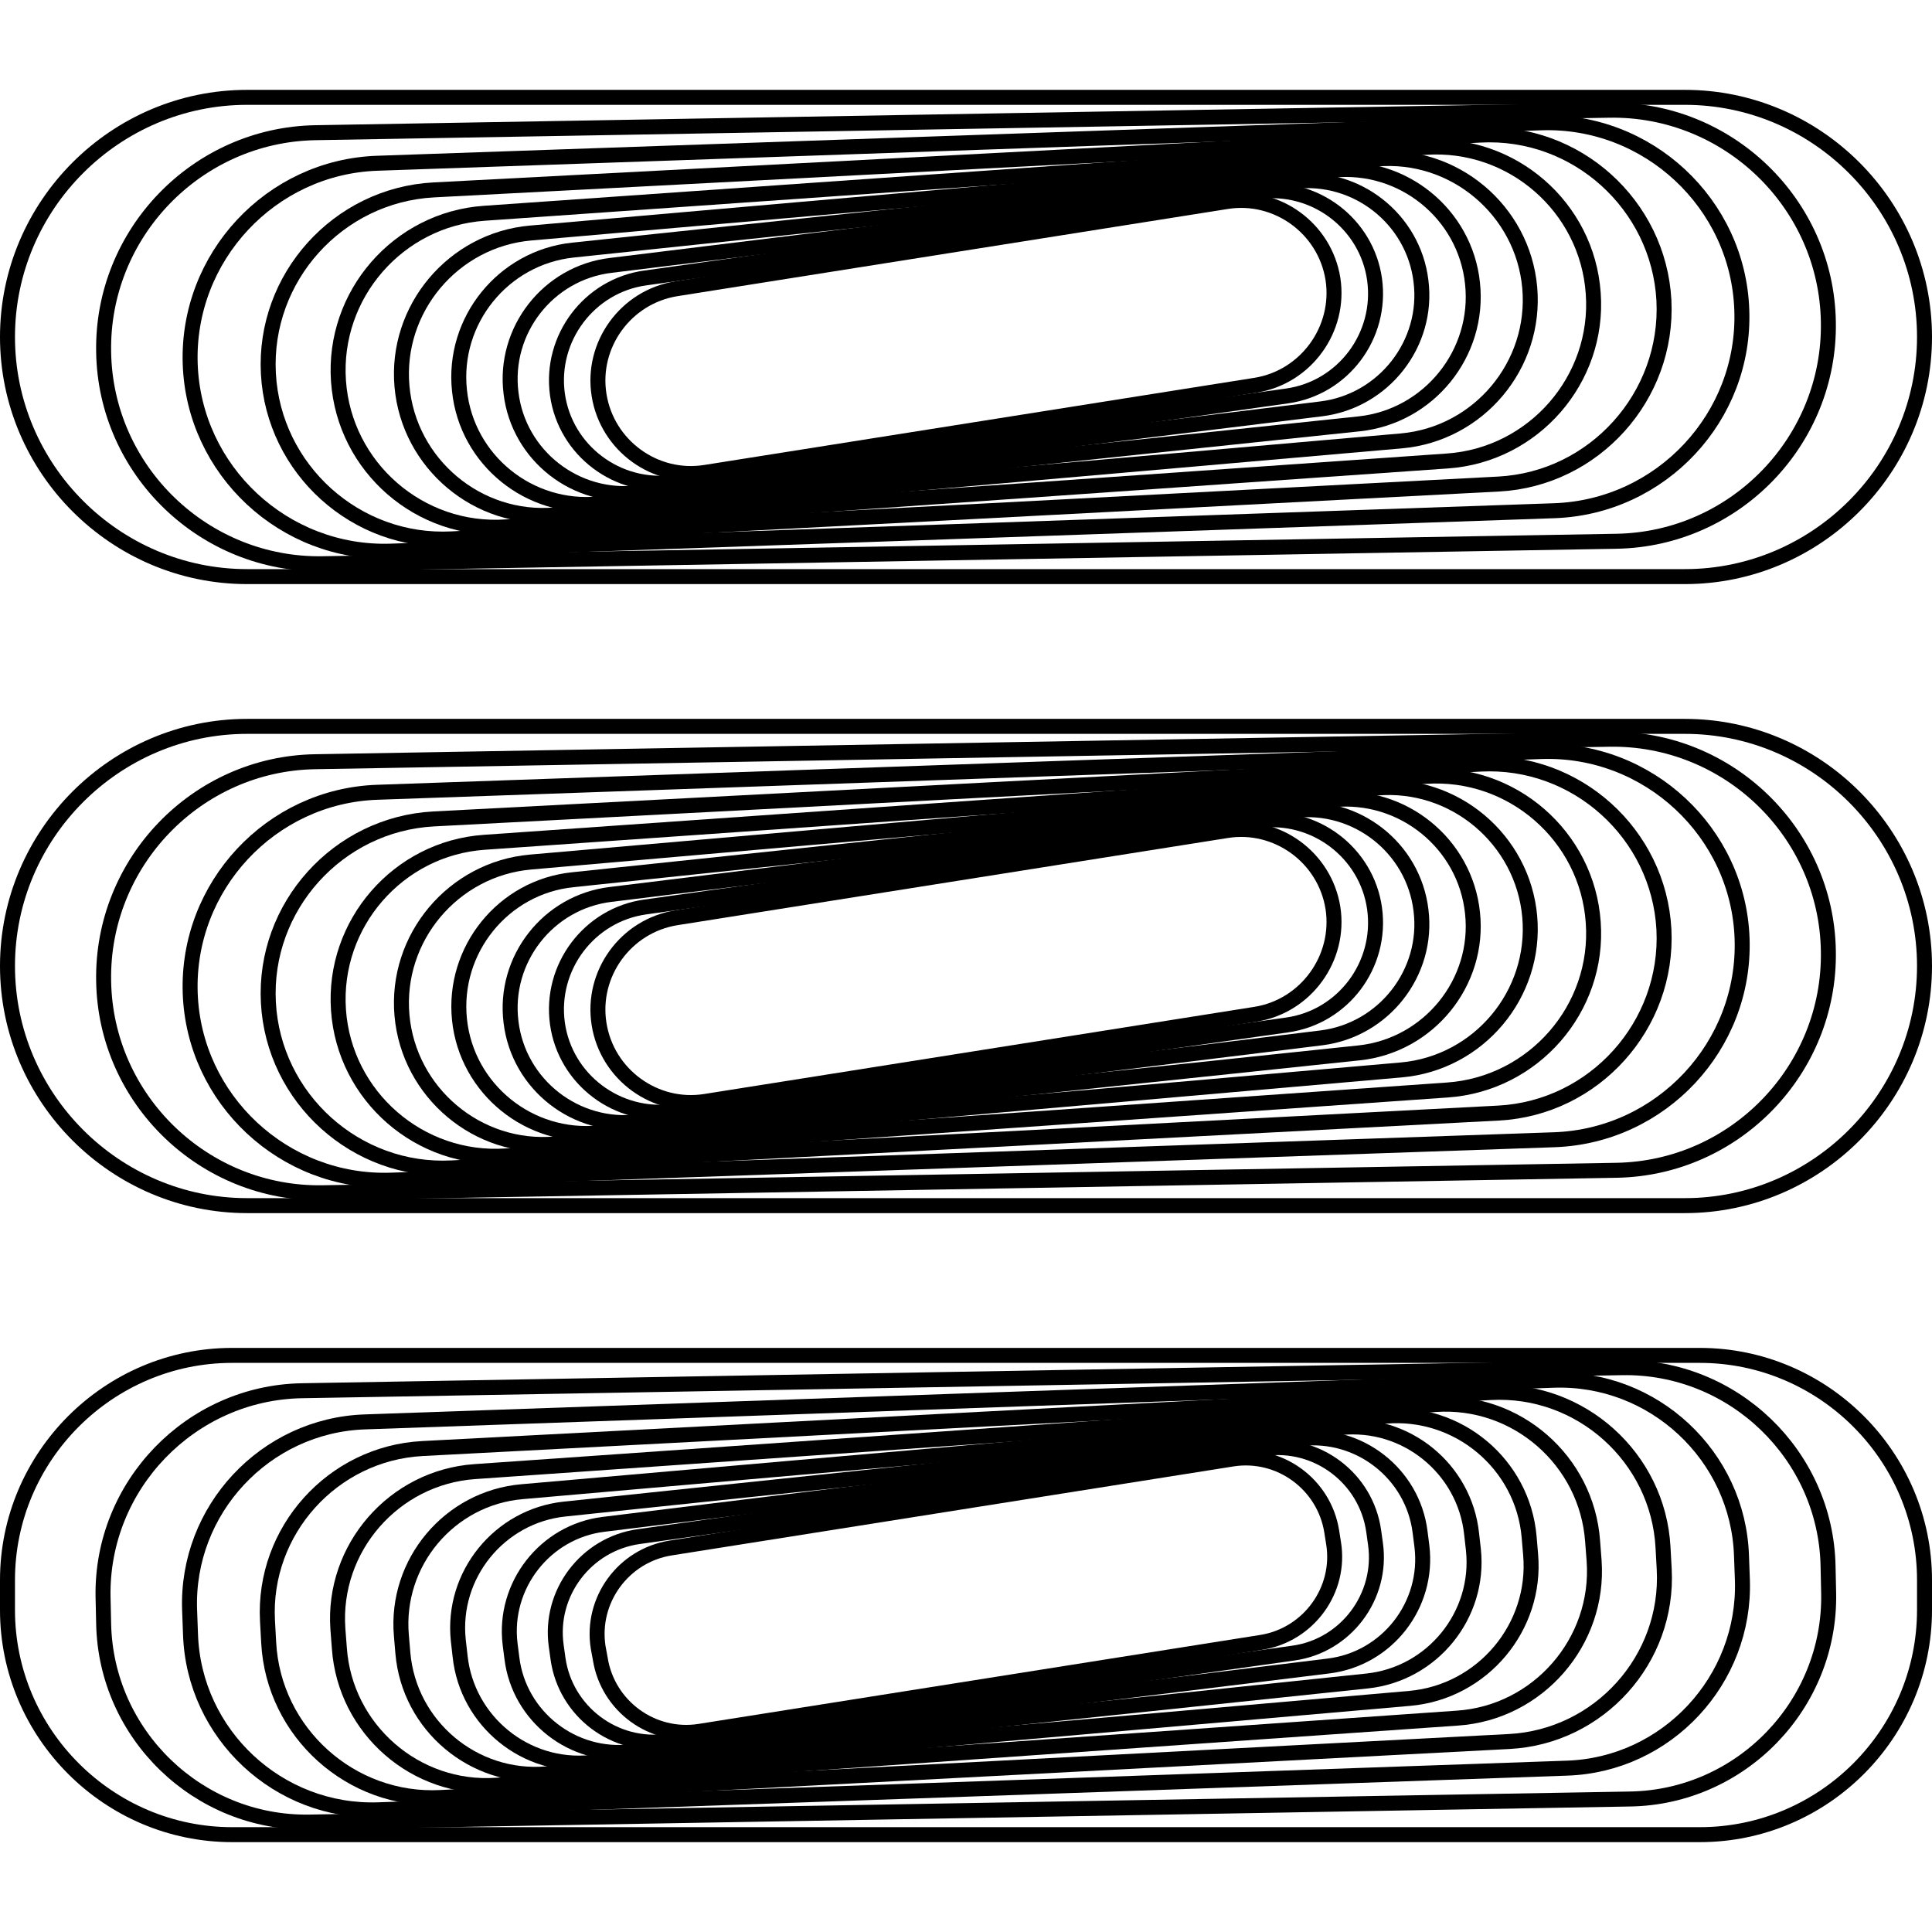
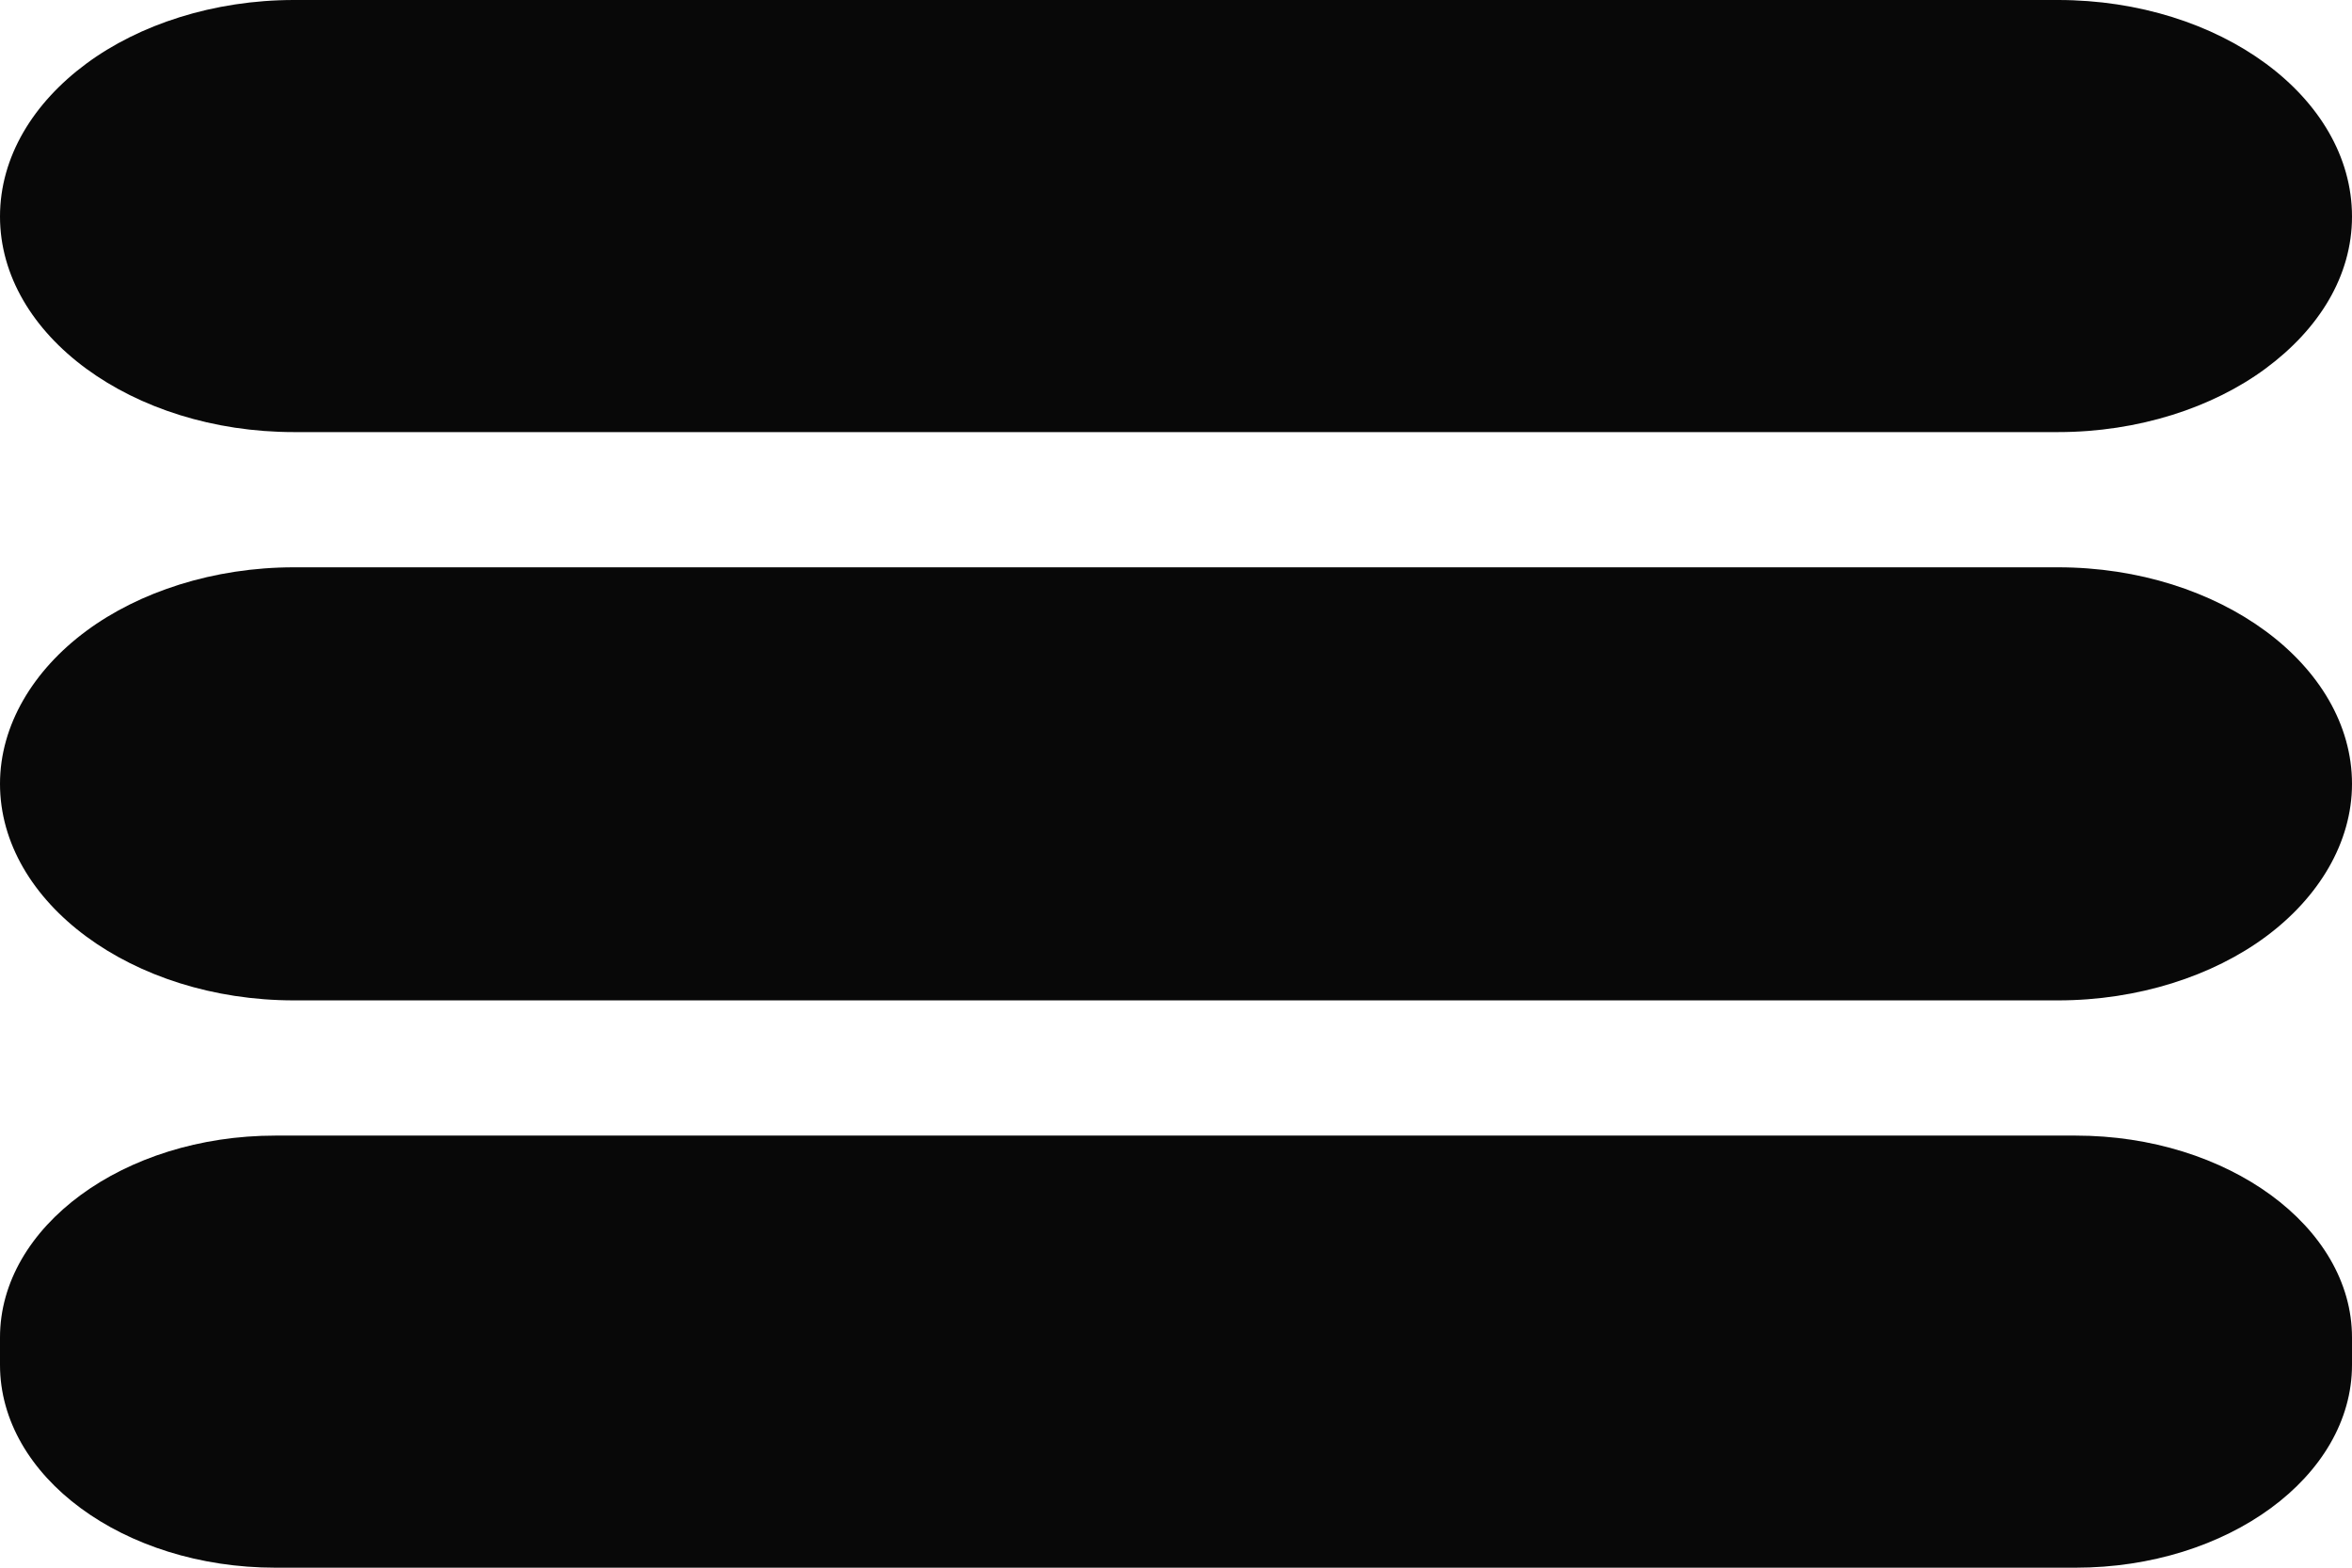
- <svg xmlns="http://www.w3.org/2000/svg" version="1.1" x="0px" y="0px" width="24px" height="24px" viewBox="0 0 64.5 58.5" style="enable-background:new 0 0 64.5 58.5;" xml:space="preserve">
+ <svg xmlns="http://www.w3.org/2000/svg" version="1.1" x="0px" y="0px" width="24px" height="16px" viewBox="0 0 24 16" style="enable-background:new 0 0 24 16;" xml:space="preserve">
  <style type="text/css">
- 	.st0{fill:none;stroke:#000000;stroke-width:0.5;stroke-miterlimit:10;}
+ 	.st0{fill:#080808;}
</style>
  <defs>
</defs>
  <g>
    <g>
-       <path class="st0" d="M41.92,9.86l-18.37,2.91c-1.68,0.27-3.28-0.89-3.55-2.58l0,0c-0.27-1.68,0.89-3.28,2.58-3.55l18.37-2.91    c1.68-0.27,3.28,0.89,3.55,2.58v0C44.76,7.99,43.6,9.59,41.92,9.86z" />
-     </g>
-     <g>
-       <path class="st0" d="M42.96,10.22L22.5,13.1c-1.88,0.26-3.63-1.06-3.89-2.93v0c-0.26-1.88,1.06-3.63,2.93-3.89L42,3.4    c1.88-0.26,3.63,1.06,3.89,2.93l0,0C46.15,8.21,44.84,9.96,42.96,10.22z" />
-     </g>
-     <g>
-       <path class="st0" d="M44.11,10.65l-22.79,2.8c-2.09,0.26-4.01-1.24-4.26-3.33v0c-0.26-2.09,1.24-4.01,3.33-4.26l22.79-2.8    c2.09-0.26,4.01,1.24,4.26,3.33l0,0C47.7,8.47,46.2,10.39,44.11,10.65z" />
-     </g>
-     <g>
-       <path class="st0" d="M45.38,11.15l-25.37,2.67c-2.33,0.24-4.43-1.46-4.67-3.78l0,0C15.09,7.7,16.8,5.6,19.12,5.35l25.37-2.67    c2.33-0.24,4.43,1.46,4.67,3.78l0,0C49.41,8.8,47.7,10.9,45.38,11.15z" />
-     </g>
-     <g>
-       <path class="st0" d="M46.78,11.72l-28.24,2.47c-2.59,0.23-4.89-1.71-5.12-4.29v0c-0.23-2.59,1.71-4.89,4.29-5.12l28.24-2.47    c2.59-0.23,4.89,1.71,5.12,4.29v0C51.3,9.19,49.37,11.49,46.78,11.72z" />
-     </g>
-     <g>
-       <path class="st0" d="M48.32,12.39l-31.42,2.2c-2.88,0.2-5.4-1.99-5.6-4.87l0,0c-0.2-2.88,1.99-5.4,4.87-5.6l31.42-2.2    c2.88-0.2,5.4,1.99,5.6,4.87v0C53.4,9.67,51.2,12.19,48.32,12.39z" />
-     </g>
-     <g>
-       <path class="st0" d="M50.03,13.16l-34.94,1.83c-3.2,0.17-5.96-2.32-6.13-5.52l0,0c-0.17-3.2,2.32-5.96,5.52-6.13l34.94-1.83    c3.2-0.17,5.96,2.32,6.13,5.52l0,0C55.71,10.23,53.23,12.99,50.03,13.16z" />
-     </g>
-     <g>
-       <path class="st0" d="M51.9,14.05L13.05,15.4c-3.56,0.12-6.58-2.69-6.7-6.25l0,0c-0.12-3.56,2.69-6.58,6.25-6.7L51.45,1.1    c3.56-0.12,6.58,2.69,6.7,6.25v0C58.28,10.91,55.47,13.92,51.9,14.05z" />
-     </g>
-     <g>
-       <path class="st0" d="M53.97,15.07l-43.19,0.75c-3.96,0.07-7.26-3.11-7.32-7.07l0,0C3.39,4.79,6.57,1.5,10.53,1.43l43.19-0.75    c3.96-0.07,7.26,3.11,7.32,7.07v0C61.11,11.71,57.93,15,53.97,15.07z" />
-     </g>
-     <g>
-       <path class="st0" d="M56.25,16.25h-48c-4.4,0-8-3.6-8-8v0c0-4.4,3.6-8,8-8h48c4.4,0,8,3.6,8,8v0    C64.25,12.65,60.65,16.25,56.25,16.25z" />
-     </g>
-   </g>
-   <g>
-     <g>
-       <path class="st0" d="M41.92,30.86l-18.37,2.91c-1.68,0.27-3.28-0.89-3.55-2.58l0,0c-0.27-1.68,0.89-3.28,2.58-3.55l18.37-2.91    c1.68-0.27,3.28,0.89,3.55,2.58v0C44.76,28.99,43.6,30.59,41.92,30.86z" />
-     </g>
-     <g>
-       <path class="st0" d="M42.96,31.22L22.5,34.1c-1.88,0.26-3.63-1.06-3.89-2.93v0c-0.26-1.88,1.06-3.63,2.93-3.89L42,24.4    c1.88-0.26,3.63,1.06,3.89,2.93l0,0C46.15,29.21,44.84,30.96,42.96,31.22z" />
-     </g>
-     <g>
-       <path class="st0" d="M44.11,31.65l-22.79,2.8c-2.09,0.26-4.01-1.24-4.26-3.33v0c-0.26-2.09,1.24-4.01,3.33-4.26l22.79-2.8    c2.09-0.26,4.01,1.24,4.26,3.33l0,0C47.7,29.47,46.2,31.39,44.11,31.65z" />
-     </g>
-     <g>
-       <path class="st0" d="M45.38,32.15l-25.37,2.67c-2.33,0.24-4.43-1.46-4.67-3.78l0,0c-0.24-2.33,1.46-4.43,3.78-4.67l25.37-2.67    c2.33-0.24,4.43,1.46,4.67,3.78l0,0C49.41,29.8,47.7,31.9,45.38,32.15z" />
-     </g>
-     <g>
-       <path class="st0" d="M46.78,32.72l-28.24,2.47c-2.59,0.23-4.89-1.71-5.12-4.29v0c-0.23-2.59,1.71-4.89,4.29-5.12l28.24-2.47    c2.59-0.23,4.89,1.71,5.12,4.29v0C51.3,30.19,49.37,32.49,46.78,32.72z" />
-     </g>
-     <g>
-       <path class="st0" d="M48.32,33.39l-31.42,2.2c-2.88,0.2-5.4-1.99-5.6-4.87l0,0c-0.2-2.88,1.99-5.4,4.87-5.6l31.42-2.2    c2.88-0.2,5.4,1.99,5.6,4.87v0C53.4,30.67,51.2,33.19,48.32,33.39z" />
-     </g>
-     <g>
-       <path class="st0" d="M50.03,34.16l-34.94,1.83c-3.2,0.17-5.96-2.32-6.13-5.52l0,0c-0.17-3.2,2.32-5.96,5.52-6.13l34.94-1.83    c3.2-0.17,5.96,2.32,6.13,5.52l0,0C55.71,31.23,53.23,33.99,50.03,34.16z" />
-     </g>
-     <g>
-       <path class="st0" d="M51.9,35.05L13.05,36.4c-3.56,0.12-6.58-2.69-6.7-6.25l0,0c-0.12-3.56,2.69-6.58,6.25-6.7l38.86-1.36    c3.56-0.12,6.58,2.69,6.7,6.25v0C58.28,31.91,55.47,34.92,51.9,35.05z" />
-     </g>
-     <g>
-       <path class="st0" d="M53.97,36.07l-43.19,0.75c-3.96,0.07-7.26-3.11-7.32-7.07l0,0c-0.07-3.96,3.11-7.26,7.07-7.32l43.19-0.75    c3.96-0.07,7.26,3.11,7.32,7.07v0C61.11,32.71,57.93,36,53.97,36.07z" />
-     </g>
-     <g>
-       <path class="st0" d="M56.25,37.25h-48c-4.4,0-8-3.6-8-8v0c0-4.4,3.6-8,8-8h48c4.4,0,8,3.6,8,8v0    C64.25,33.65,60.65,37.25,56.25,37.25z" />
-     </g>
-   </g>
-   <g>
-     <g>
-       <path class="st0" d="M42.11,51.83L23.36,54.8c-1.58,0.25-3.07-0.84-3.32-2.42L19.97,52c-0.25-1.58,0.84-3.07,2.42-3.32l18.75-2.97    c1.58-0.25,3.07,0.84,3.32,2.42l0.06,0.38C44.78,50.08,43.69,51.58,42.11,51.83z" />
-     </g>
-     <g>
-       <path class="st0" d="M43.17,52.19l-20.89,2.94c-1.76,0.25-3.4-0.99-3.65-2.75l-0.06-0.43c-0.25-1.76,0.99-3.4,2.75-3.65    l20.89-2.94c1.76-0.25,3.4,0.99,3.65,2.75l0.06,0.43C46.17,50.3,44.93,51.95,43.17,52.19z" />
-     </g>
-     <g>
-       <path class="st0" d="M44.35,52.62l-23.26,2.86c-1.96,0.24-3.76-1.17-4-3.12l-0.06-0.47c-0.24-1.96,1.17-3.76,3.12-4l23.26-2.86    c1.96-0.24,3.76,1.17,4,3.12l0.06,0.47C47.71,50.58,46.31,52.38,44.35,52.62z" />
-     </g>
-     <g>
-       <path class="st0" d="M45.64,53.12l-25.9,2.72c-2.18,0.23-4.15-1.37-4.38-3.55l-0.06-0.53c-0.23-2.18,1.37-4.15,3.55-4.38    l25.9-2.72c2.18-0.23,4.15,1.37,4.38,3.55l0.06,0.53C49.42,50.92,47.82,52.89,45.64,53.12z" />
-     </g>
-     <g>
-       <path class="st0" d="M47.07,53.7l-28.82,2.52c-2.43,0.21-4.59-1.6-4.8-4.03L13.4,51.6c-0.21-2.43,1.6-4.59,4.03-4.8l28.82-2.52    c2.43-0.21,4.59,1.6,4.8,4.03l0.05,0.59C51.31,51.32,49.5,53.48,47.07,53.7z" />
-     </g>
-     <g>
-       <path class="st0" d="M48.65,54.36l-32.07,2.24c-2.7,0.19-5.06-1.87-5.25-4.57l-0.05-0.65c-0.19-2.7,1.87-5.06,4.57-5.25    l32.07-2.24c2.7-0.19,5.06,1.87,5.25,4.57l0.05,0.65C53.41,51.81,51.35,54.18,48.65,54.36z" />
-     </g>
-     <g>
-       <path class="st0" d="M50.39,55.14l-35.67,1.87c-3,0.16-5.59-2.17-5.75-5.17l-0.04-0.73c-0.16-3,2.17-5.59,5.17-5.75l35.67-1.87    c3-0.16,5.59,2.17,5.75,5.17l0.04,0.73C55.72,52.4,53.39,54.98,50.39,55.14z" />
-     </g>
-     <g>
-       <path class="st0" d="M52.31,56.03l-39.67,1.39c-3.34,0.12-6.17-2.52-6.28-5.86l-0.03-0.81c-0.12-3.34,2.52-6.17,5.86-6.28    l39.67-1.39c3.34-0.12,6.17,2.52,6.28,5.86l0.03,0.81C58.28,53.09,55.65,55.92,52.31,56.03z" />
-     </g>
-     <g>
-       <path class="st0" d="M54.42,57.06l-44.09,0.77c-3.71,0.06-6.8-2.92-6.87-6.63l-0.02-0.9c-0.06-3.71,2.92-6.8,6.63-6.87l44.09-0.77    c3.71-0.06,6.8,2.92,6.87,6.63l0.02,0.9C61.12,53.91,58.13,57,54.42,57.06z" />
-     </g>
-     <g>
-       <path class="st0" d="M56.75,58.25h-49c-4.12,0-7.5-3.37-7.5-7.5v-1c0-4.12,3.37-7.5,7.5-7.5h49c4.12,0,7.5,3.37,7.5,7.5v1    C64.25,54.88,60.88,58.25,56.75,58.25z" />
+       <path class="st0" d="M24,13.65v0.28c0,1.14-1.27,2.07-2.82,2.07H2.81C1.26,16,0,15.07,0,13.93v-0.28c0-1.13,1.26-2.06,2.81-2.06    h18.37C22.73,11.59,24,12.52,24,13.65z" />
+       <path class="st0" d="M24,8c0,0.6-0.34,1.16-0.88,1.56c-0.54,0.4-1.3,0.65-2.12,0.65H3c-1.65,0-3-1-3-2.21    c0-0.6,0.34-1.16,0.88-1.56C1.42,6.04,2.18,5.79,3,5.79h18C22.65,5.79,24,6.79,24,8z" />
+       <path class="st0" d="M0,2.21C0,1.6,0.34,1.05,0.88,0.65C1.42,0.25,2.18,0,3,0h18c1.65,0,3,0.99,3,2.21c0,0.61-0.34,1.15-0.88,1.55    c-0.54,0.4-1.3,0.65-2.12,0.65H3C1.35,4.41,0,3.42,0,2.21z" />
    </g>
  </g>
</svg>
